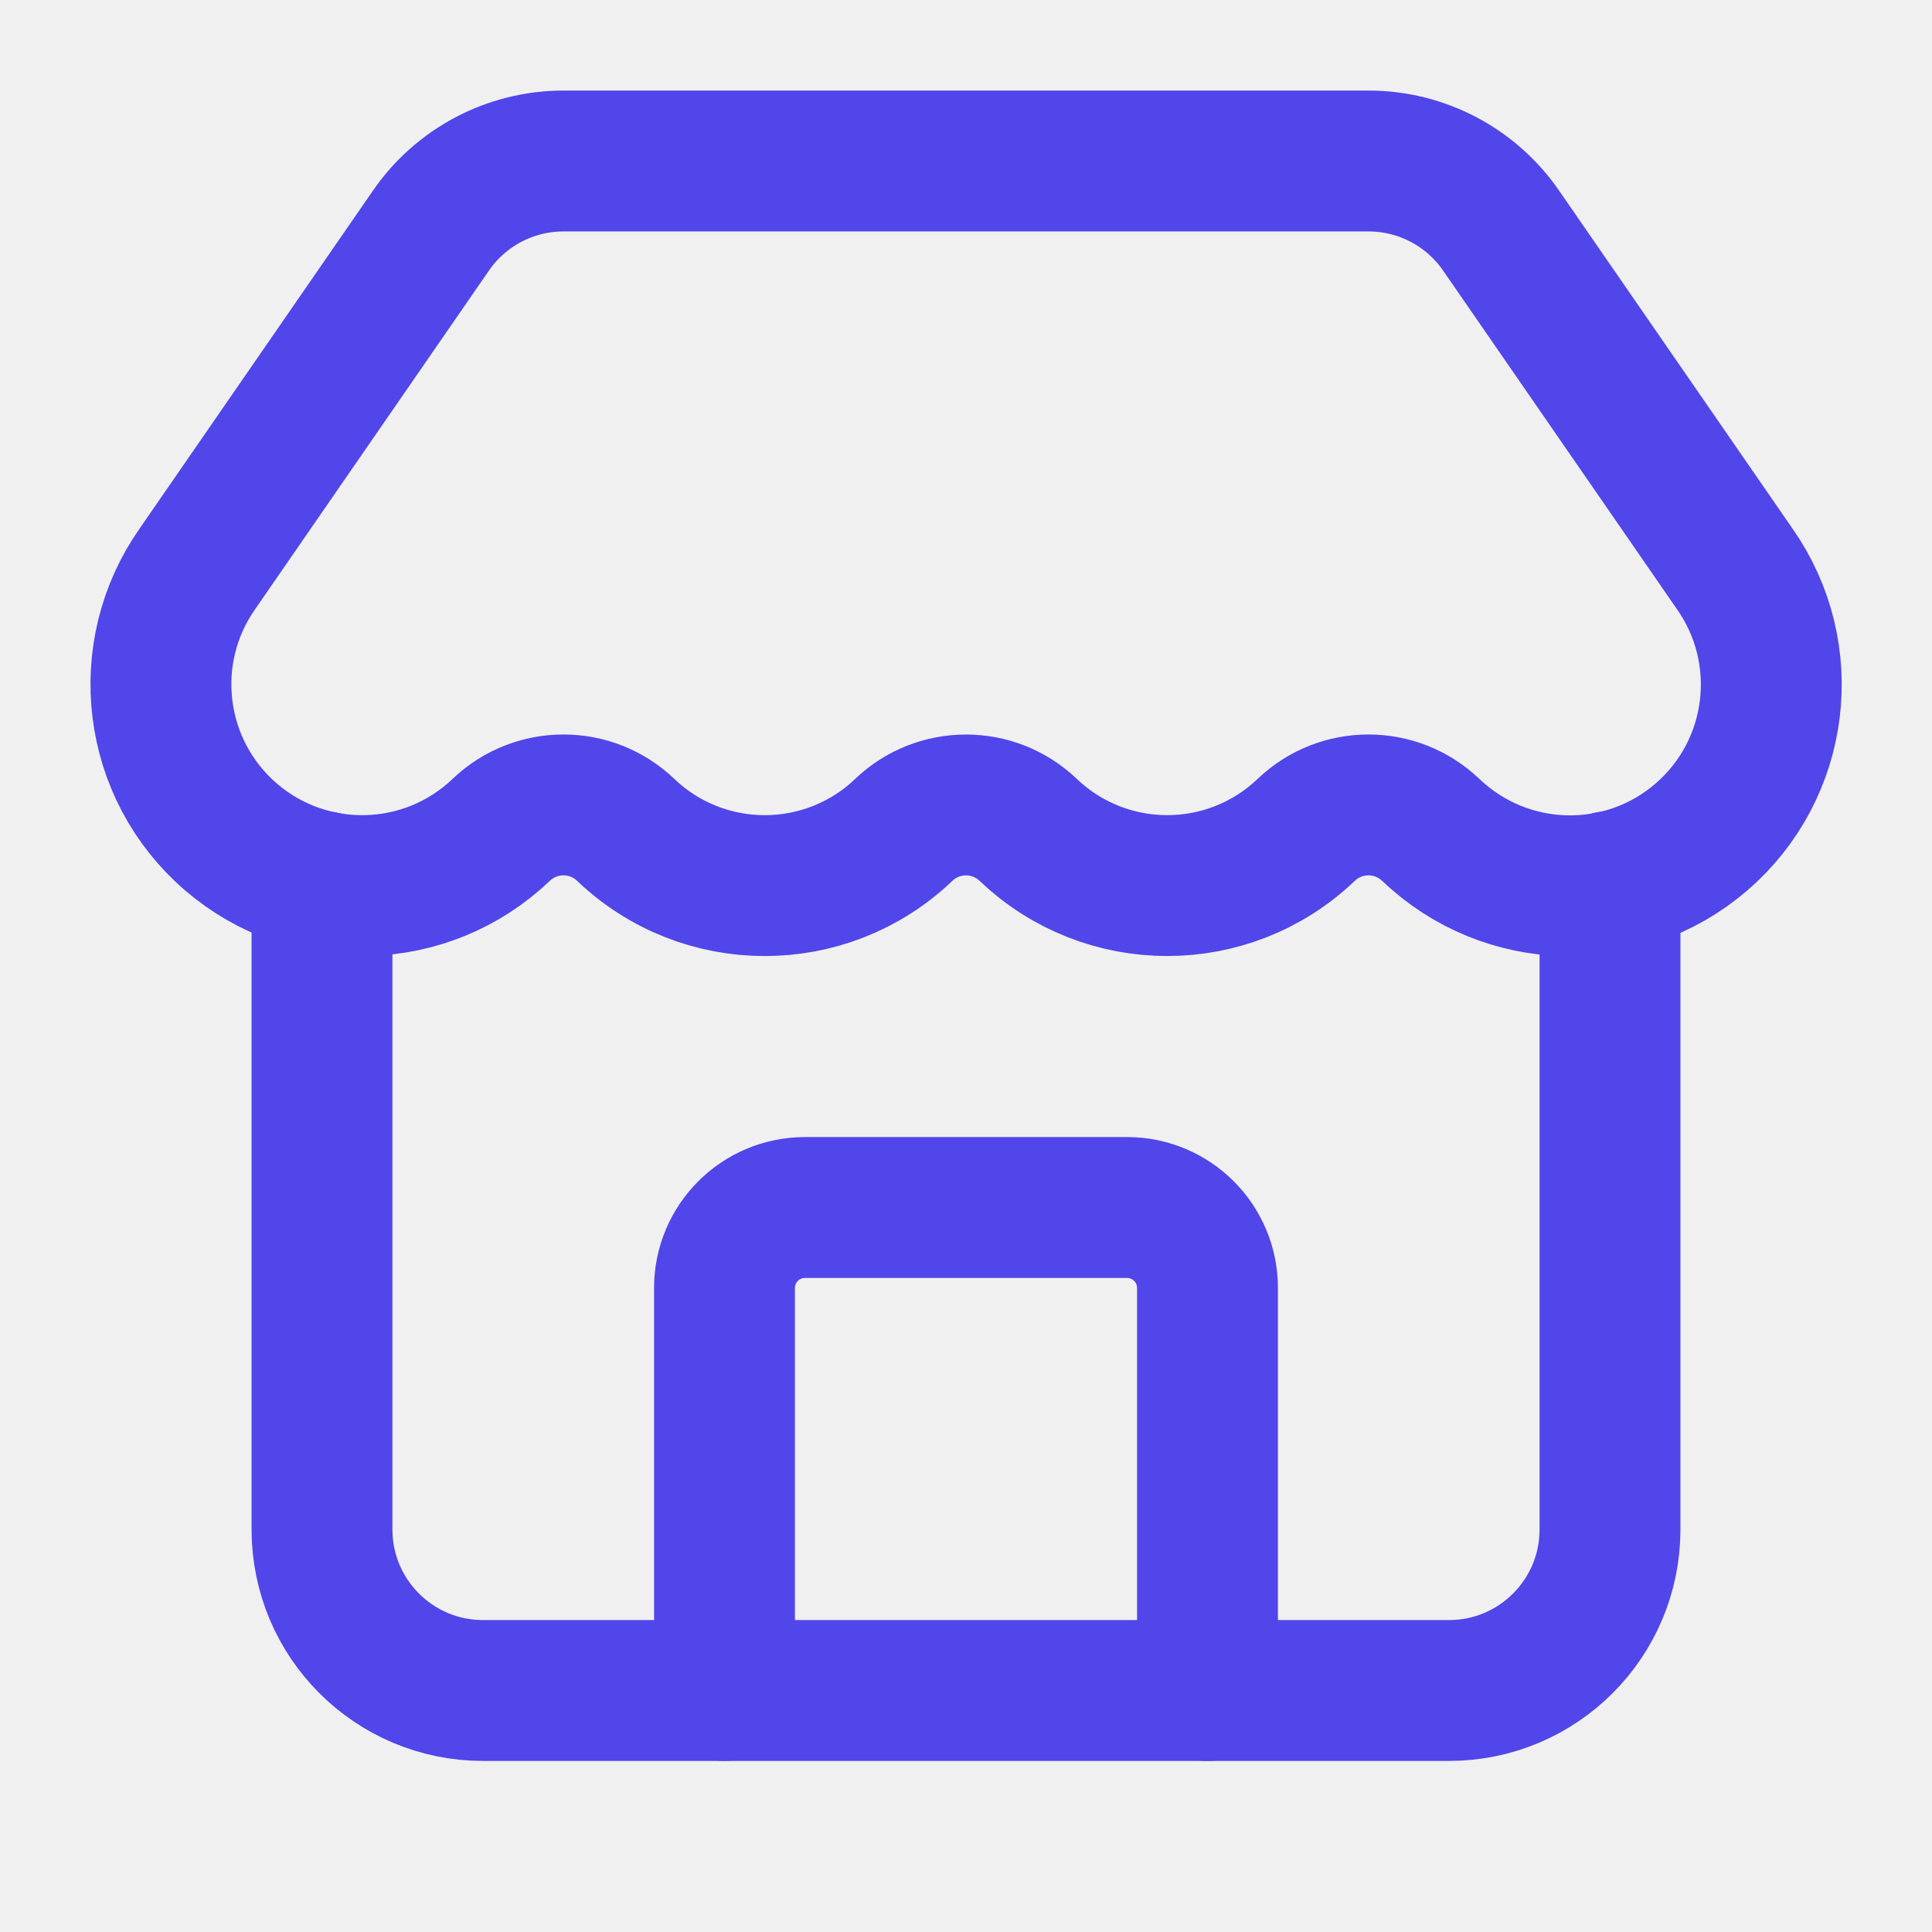
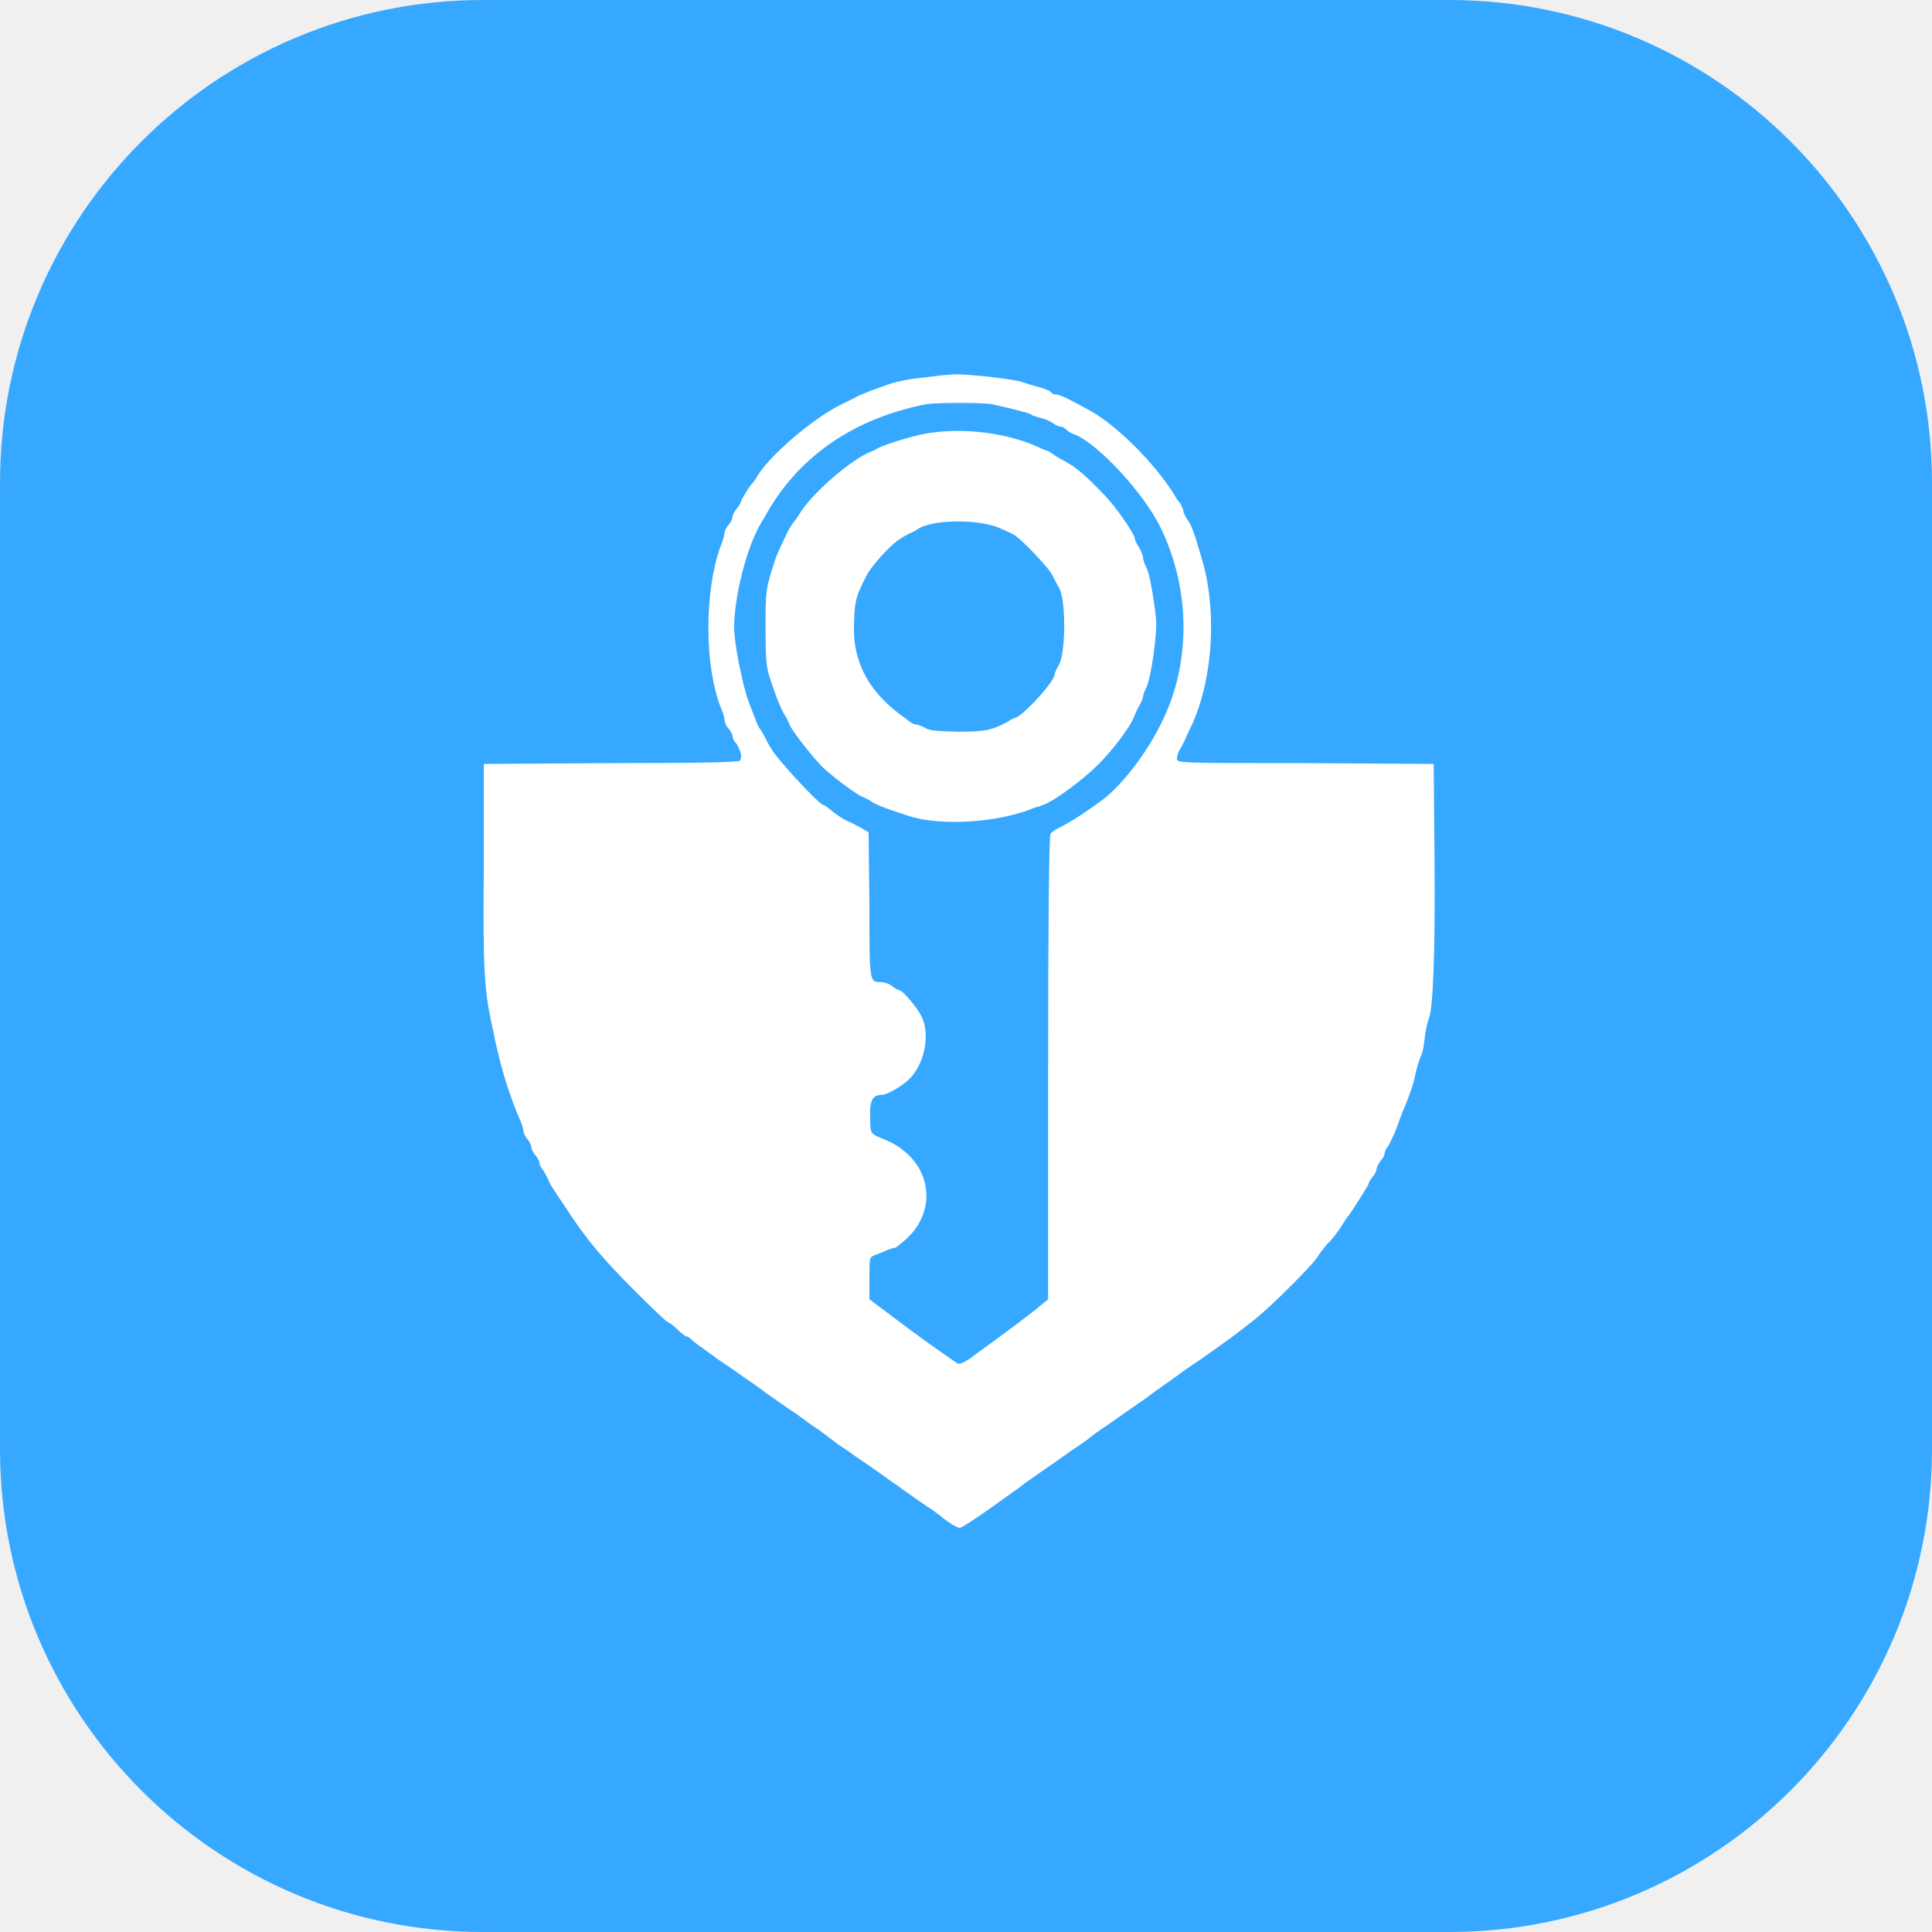
- <svg xmlns="http://www.w3.org/2000/svg" width="24" height="24" viewBox="0 0 24 24" fill="none" stroke="#5046e9" stroke-width="1.75" stroke-linecap="round" stroke-linejoin="round" aria-hidden="true">
-   <path d="M15 21v-5a1 1 0 0 0-1-1h-4a1 1 0 0 0-1 1v5" />
-   <path d="M17.774 10.31a1.12 1.12 0 0 0-1.549 0 2.5 2.5 0 0 1-3.451 0 1.12 1.12 0 0 0-1.548 0 2.5 2.5 0 0 1-3.452 0 1.12 1.12 0 0 0-1.549 0 2.5 2.5 0 0 1-3.77-3.248l2.889-4.184A2 2 0 0 1 7 2h10a2 2 0 0 1 1.653.873l2.895 4.192a2.5 2.5 0 0 1-3.774 3.244" />
-   <path d="M4 10.95V19a2 2 0 0 0 2 2h12a2 2 0 0 0 2-2v-8.05" />
+ <svg xmlns="http://www.w3.org/2000/svg" width="240" height="240" viewBox="0 0 240 240">
+   <rect width="240" height="240" rx="60" fill="#37A8FF" />
+   <path fill="#FFFFFF" fill-rule="evenodd" d="M114.8 46.9c-1.5.1-3.3.5-4 .7-2.1.7-4.1 1.5-4.4 1.7-.2.1-1.2.6-2.2 1.1-3.3 1.7-8.4 6-10.1 8.7-.2.4-.5.8-.6.9-.3.2-1.5 2.2-1.5 2.4 0 .1-.2.5-.5.8-.3.4-.5.8-.5 1 0 .2-.2.7-.5 1-.3.4-.5.8-.5 1 0 .2-.2 1-.5 1.7-2 5.5-2 14.7 0 19.9.3 .6.5 1.4.5 1.6 0 .3.2 .8.5 1.1.3 .3.5 .8.5 .9 0 .3.2 .7.5 1 .6 1 .7 1.8.4 2.1-.2.2-5.7.3-16 .3l-15.8.1 0 12.6c-.1 13.1 0 15.5 1.2 20.7.1 .7.4 1.9.6 2.7.5 2.3 1.6 5.7 2.6 8 .3.6 .5 1.3.5 1.5 0 .3.2 .7.5 1.1.3 .3.5 .8.5 1 0 .2.2 .6.5 1 .3.3 .5.8 .5.9 0 .2.2 .7.5 1 .2.4 .5.9 .6 1.1.1 .4.4 .9 2.1 3.4 2.5 3.9 4.6 6.4 8.7 10.5 2.1 2.1 3.9 3.8 4 3.8.1 0 .7.4 1.2.9 .5.5 1.1.9 1.1.9 .2 0 .5.2 .7.4 .2.2 .8.7 1.3 1 .5.4 1.4 1 1.9 1.4 1.5 1 3.5 2.4 3.9 2.7.2 .1 1.2.8 2.1 1.5 1 .7 2.3 1.6 3 2.1.7 .4 1.4 1 1.6 1.1.3 .2 1 .8 1.7 1.2.7 .5 1.4 1 1.6 1.2.2 .1.8 .6 1.2.9 .5.3 1.4.9 1.9 1.3 1.5 1 3.5 2.4 3.9 2.7.2 .2 1.2.8 2.1 1.5 1 .7 2.3 1.6 3 2.1.7 .4 1.4 1 1.6 1.1.6 .6 2.2 1.6 2.5 1.6.3 0 2.7-1.6 6-4 .8-.6 1.6-1.1 1.8-1.3.2-.2 1-.7 1.8-1.3.7-.5 2.2-1.5 3.3-2.3 1.1-.8 2.7-1.8 3.4-2.4.7-.6 2.3-1.6 3.4-2.4 1.1-.8 2.6-1.8 3.3-2.3.8-.6 1.6-1.2 1.8-1.3.2-.2 1-.7 1.8-1.3.7-.5 2.2-1.6 3.3-2.3 3.7-2.6 4.5-3.2 6.9-5.1 2.4-2 6.9-6.5 7.7-7.7.2-.4.8-1.1 1.2-1.6.5-.4 1.2-1.4 1.7-2.1.4-.7.9-1.4 1-1.5.4-.5 2.4-3.7 2.4-3.8 0-.2.2-.5.5-.9.3-.3.5-.8.5-1 0-.1.2-.6.5-1 .3-.3.5-.7.5-.9 0-.2.2-.7.5-1 .2-.4.7-1.4 1-2.2.3-.8.7-2 1-2.6.8-2 1.1-2.9 1.4-4.4.2-.8.5-1.7.6-1.9.2-.3.4-1.3.5-2.4.1-1 .4-2 .5-2.3.5-1 .8-8 .7-19.6l-.1-12-15.9-.1c-16 0-16 0-16-.6 0-.3.2-.9.5-1.3.2-.4.5-1 .6-1.2.1-.3.3-.7.4-.9 3-5.9 3.6-15 1.5-21.7-.9-3.1-1.2-3.9-1.8-4.7-.2-.3-.4-.8-.4-.9 0-.2-.2-.6-.4-1-.3-.3-.6-.8-.7-1-2.4-3.9-7.1-8.6-10.5-10.5-2.2-1.2-3.7-2-4.2-2-.2 0-.5-.1-.6-.2 0-.2-.8-.5-1.5-.7-.8-.2-1.7-.5-2-.6-.9-.4-6.6-1-8.3-1-.8 0-2.6.2-4 .4zM123.2 50.2c2.6.6 4.7 1.1 4.9 1.3.1 .1.7 .3 1.1.4 .5.1 1.2.4 1.5.6 .4.3 .8.5 1.1.5 .2 0 .5.2 .7.4 .2.2 .5.4 .8.5 2.8.9 8.8 7.3 10.9 11.7 3.3 6.8 3.7 14.8 1.2 21.6-1.7 4.7-5.6 10.2-8.9 12.5-2.5 1.8-4 2.7-5.3 3.3-.3.2-.6.4-.7.6-.2.2-.3 13.2-.3 29l0 28.8-1.7 1.4c-1.8 1.4-4.6 3.5-7.4 5.5-1 .8-1.8 1.2-2.1 1.1-.2-.1-2.8-1.9-5.8-4.1l-5.2-3.9 0-2.6c0-2.6 0-2.6.7-2.9.4-.1 1-.4 1.5-.6.4-.2.9-.3 1-.3.1 0 .7-.5 1.4-1.1 4.2-3.9 2.9-10-2.6-12.3-1.9-.8-1.9-.6-1.9-2.8-.1-2.1.3-2.8 1.5-2.8.6 0 2.5-1.1 3.3-1.9 1.9-1.8 2.7-5.5 1.6-7.8-.6-1.2-2.4-3.3-2.8-3.3-.1 0-.5-.2-.9-.5-.3-.3-1-.5-1.4-.5-1.4 0-1.4 0-1.4-9.6l-.1-9-1-.6c-.6-.3-1.3-.7-1.6-.8-.6-.2-1.9-1.2-2.5-1.7-.2-.1-.4-.3-.5-.3-.5 0-5.7-5.6-6.5-7-.2-.3-.6-1-.8-1.5-.3-.5-.6-1-.7-1.1-.2-.3-.4-.9-1.4-3.5-.7-2.1-1.7-6.9-1.7-9 0-3.7 1.5-9.6 3.1-12.5.2-.3.4-.8.6-1 4-7.5 11-12.4 20.2-14.2 1.4-.2 6.8-.2 8.1 0zM115.4 53.8c-1.6.2-5.1 1.3-6.2 1.8-.3.2-.7.4-1 .5-2.3.9-6.8 4.7-8.6 7.3-.5.8-1 1.5-1.1 1.6-.3.2-1.9 3.6-2.2 4.5-1.2 3.7-1.2 3.8-1.2 8.5 0 3.8.1 4.9.5 6.1.8 2.5 1.5 4.2 2 4.9.2 .4.4 .8.4 .8 0 .5 3 4.4 4.4 5.7 1.2 1.1 4.4 3.5 4.8 3.5 0 0 .4.2 .8.4 .6.5 2.2 1.1 4.7 1.9 4.1 1.4 11.5.9 15.9-1 .5-.1 1-.3 1.2-.4 1.3-.5 4.8-3.1 6.6-4.9 1.9-1.9 4-4.7 4.5-6 .1-.2.3-.8.6-1.3.3-.5.5-1 .5-1.2 0-.2.2-.7.4-1.1.6-1.1 1.4-7 1.2-8.6-.3-2.7-.8-5.6-1.2-6.3-.2-.4-.4-.9-.4-1.2 0-.2-.2-.8-.5-1.3-.3-.4-.5-.9-.5-1 0-.6-2.4-4.1-3.9-5.6-2.4-2.5-3.4-3.3-4.8-4.1-.6-.3-1.3-.7-1.5-.9-.3-.2-.6-.4-.7-.4-.1 0-.6-.2-1.2-.5-3.8-1.7-9-2.4-13.5-1.7zM124.2 65.6c.9.4 1.8.8 2 1 1.1.8 4.2 4.1 4.5 4.8.2 .4.6 1.2.9 1.7.8 1.5.8 7.7 0 9.4-.4.6-.6 1.2-.6 1.3 0 .8-3.4 4.6-4.7 5.3-.4.1-.9.4-1.2.6-1.9 1-2.7 1.2-6.1 1.2-2.7-.1-3.5-.1-4.1-.5-.4-.2-.9-.4-1.1-.4-.2 0-.7-.2-1.1-.6-4.8-3.3-6.9-7.2-6.6-12.3.1-2.5.2-3 1.6-5.7.7-1.3 3.2-4 4.2-4.5.2-.2.7-.4 1-.6.3-.1.9-.4 1.3-.7 2.1-1.1 7.4-1.1 10 0z" />
</svg>
